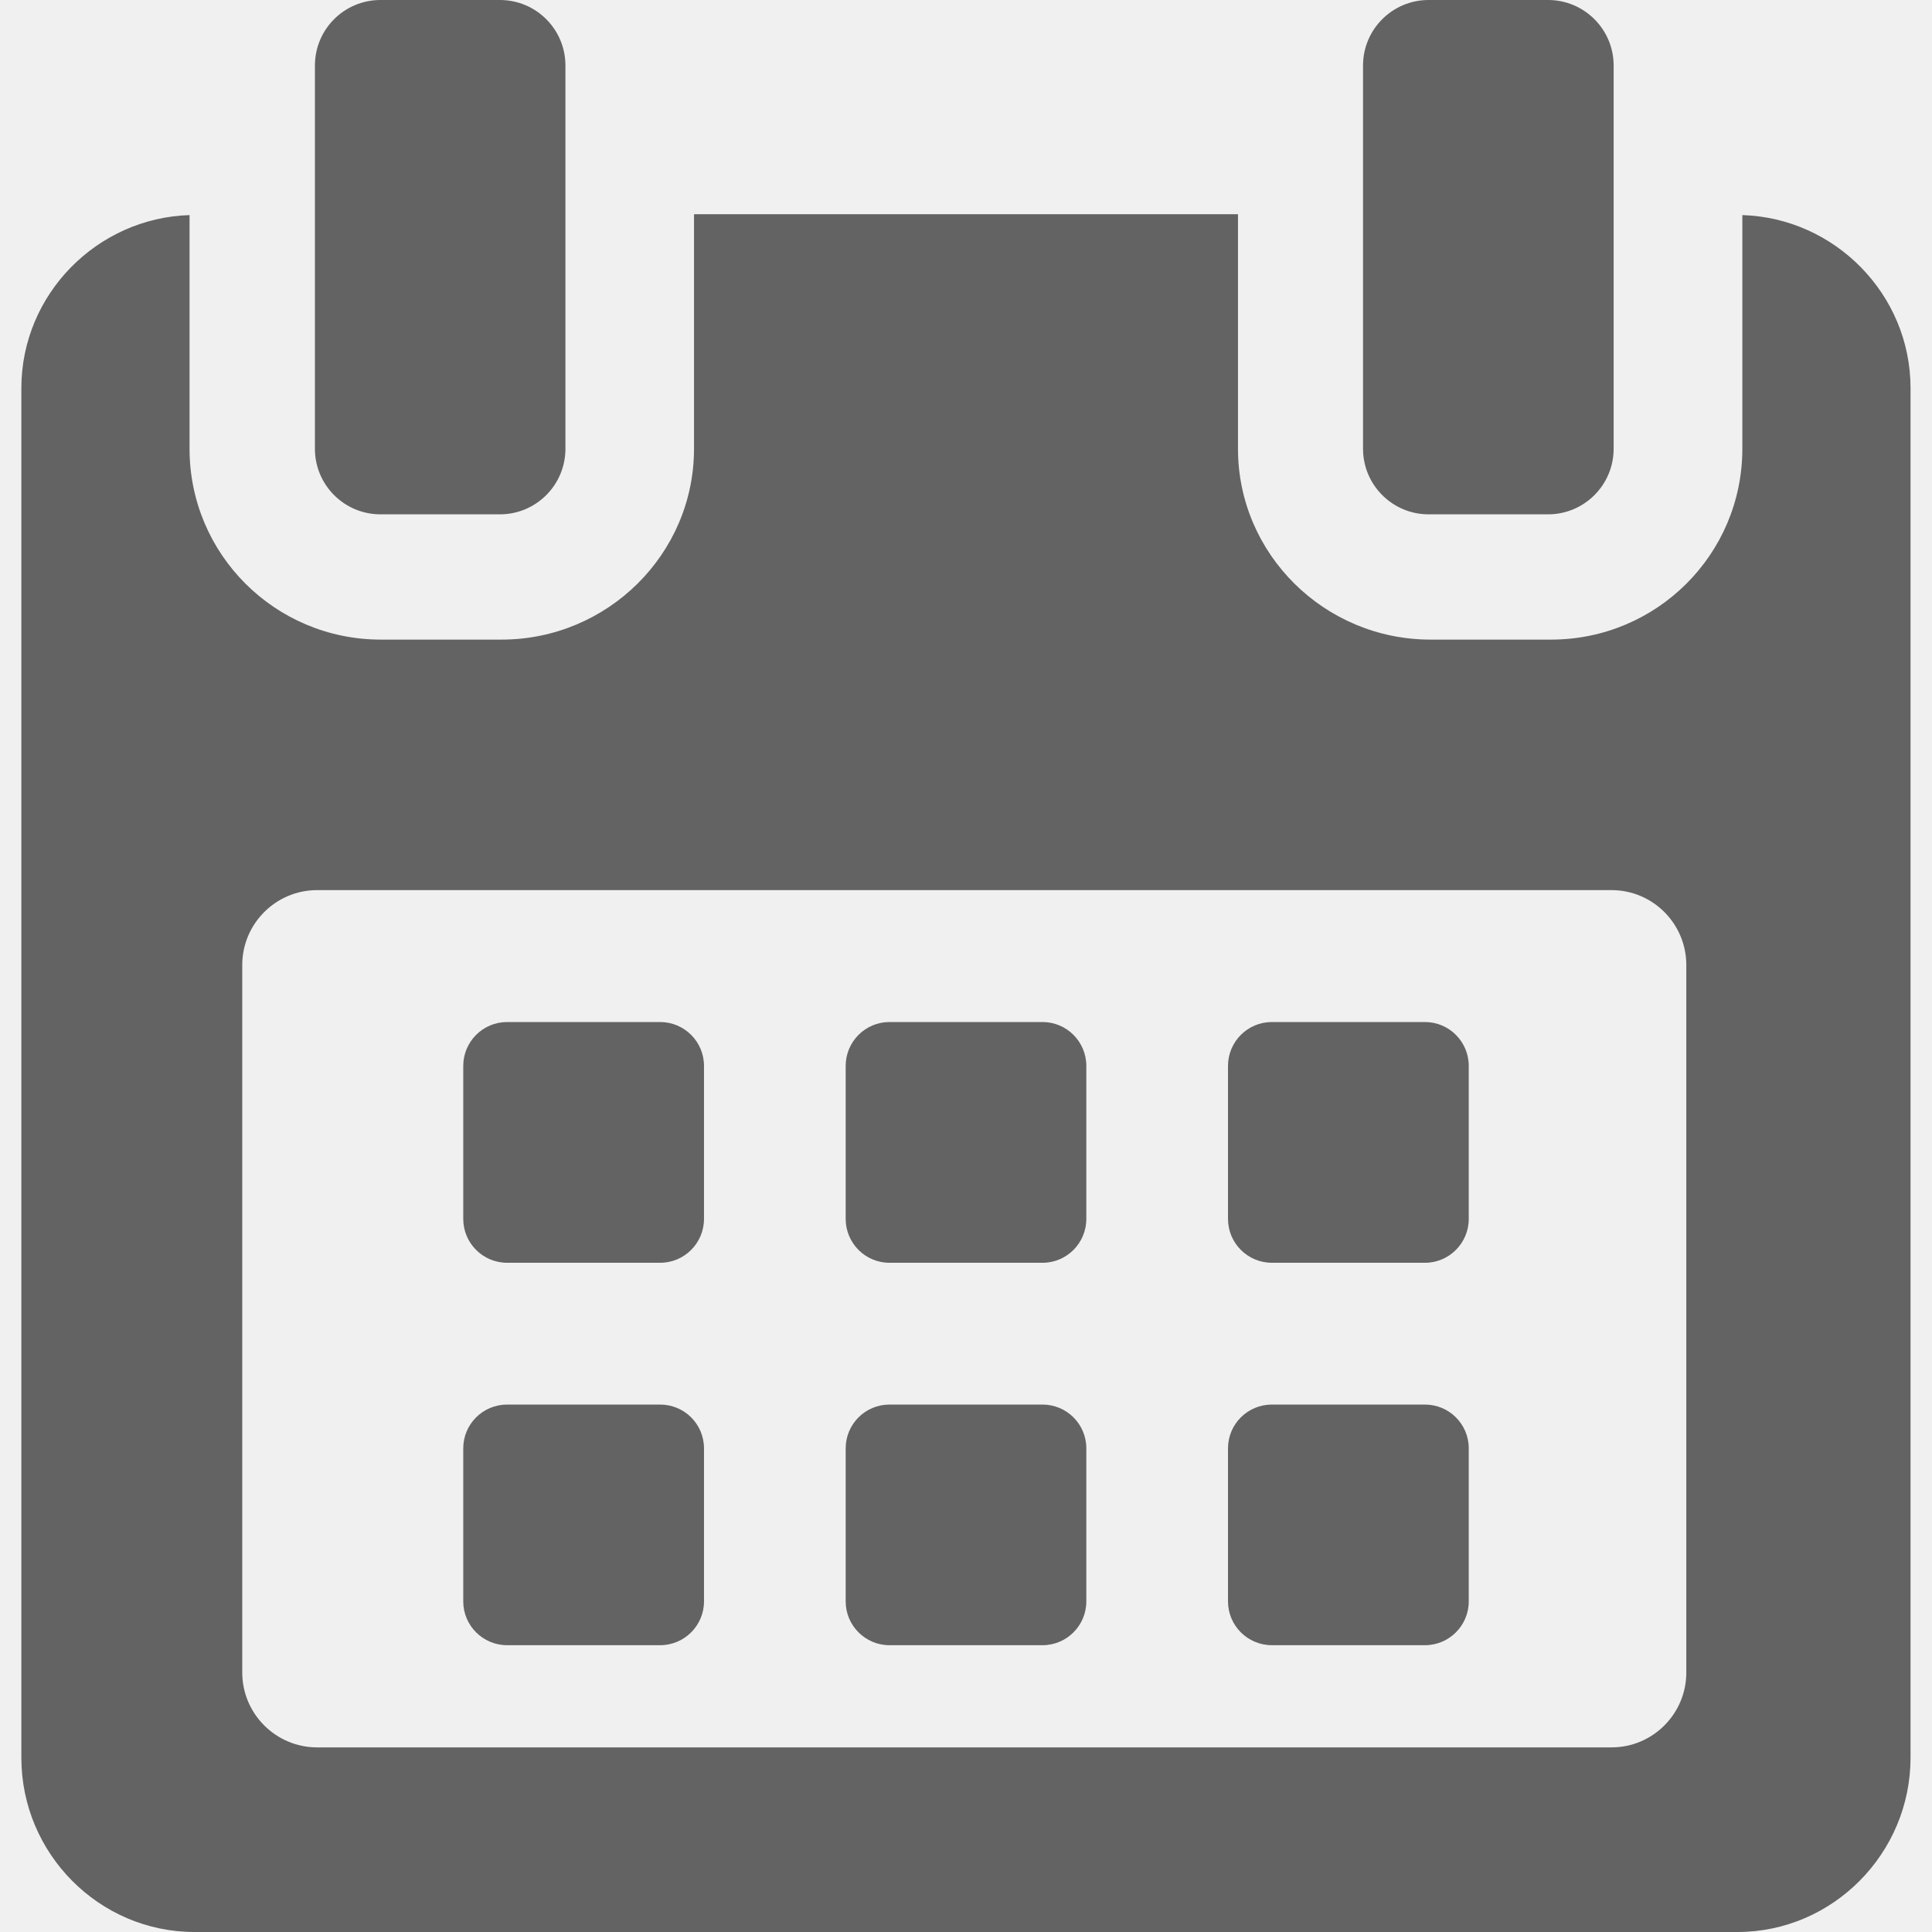
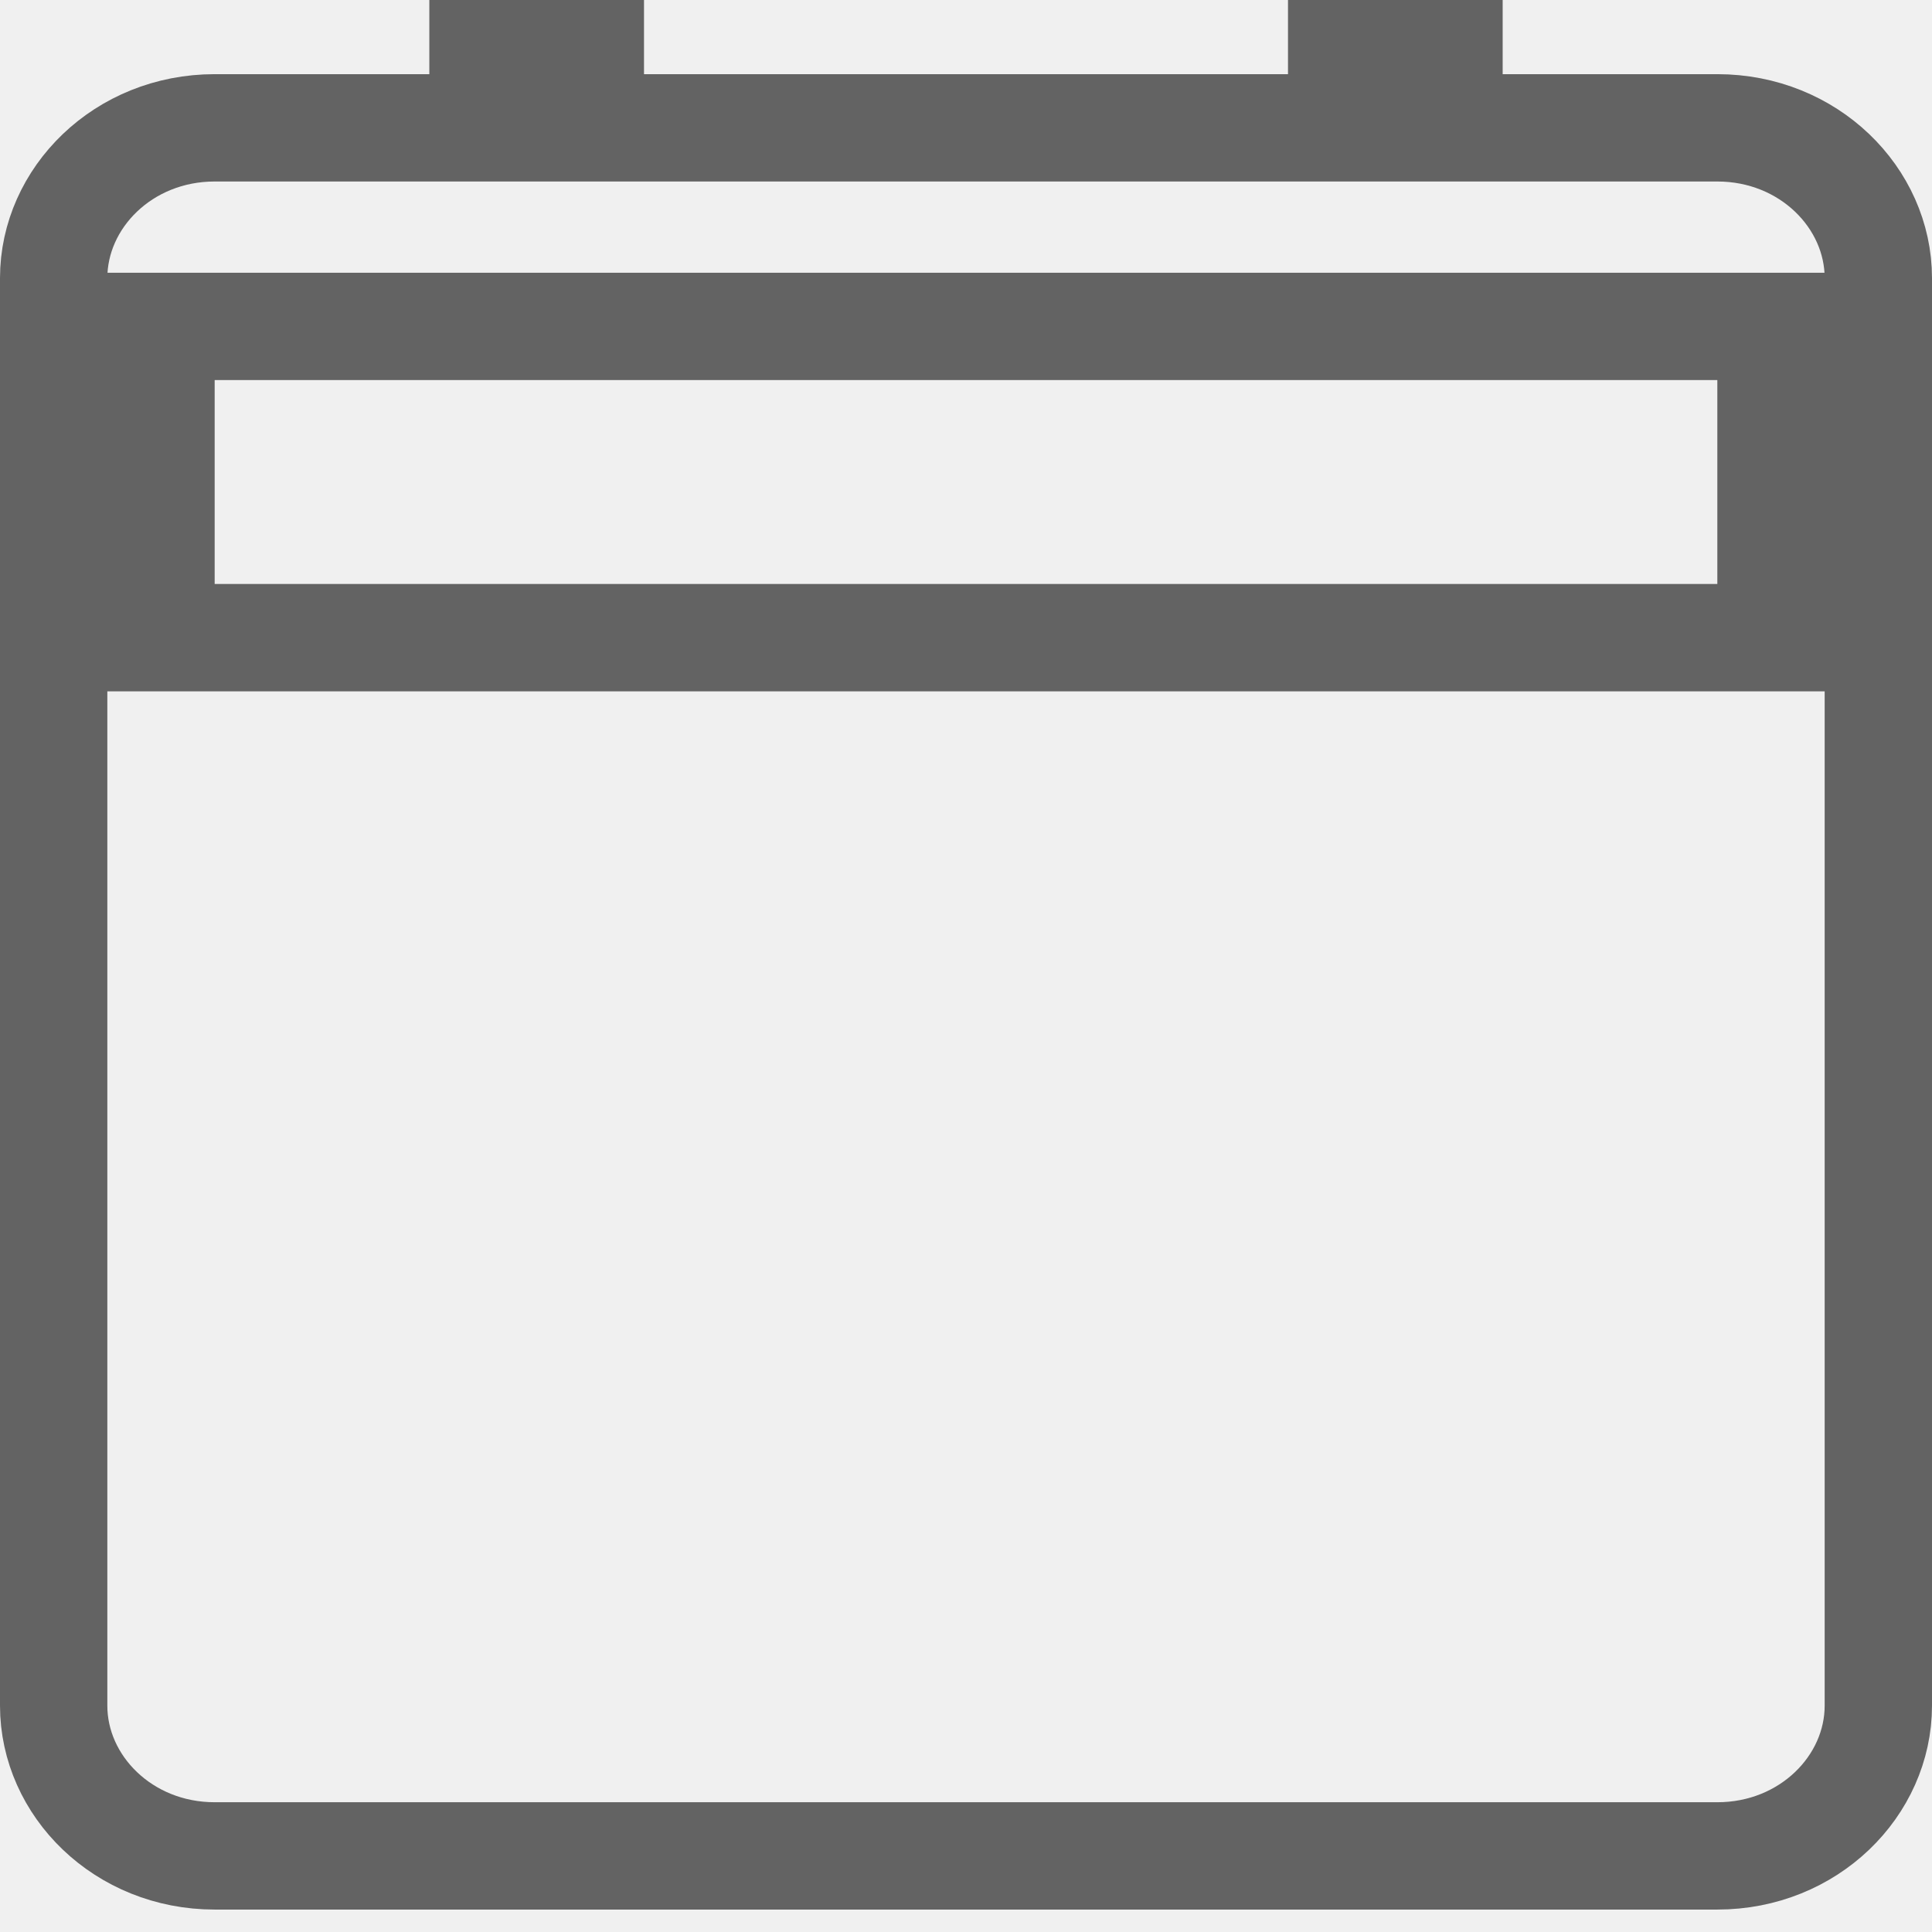
<svg xmlns="http://www.w3.org/2000/svg" width="18" height="18" viewBox="0 0 18 18" fill="none">
-   <path d="M6.559 9.931C6.559 9.705 6.376 9.522 6.15 9.522H4.725C4.499 9.522 4.316 9.705 4.316 9.931V11.356C4.316 11.582 4.499 11.765 4.725 11.765H6.15C6.376 11.765 6.559 11.582 6.559 11.356V9.931Z" fill="#636363" />
-   <path d="M10.121 9.931C10.121 9.705 9.938 9.522 9.713 9.522H8.287C8.062 9.522 7.879 9.705 7.879 9.931V11.356C7.879 11.582 8.062 11.765 8.287 11.765H9.713C9.938 11.765 10.121 11.582 10.121 11.356V9.931Z" fill="#636363" />
-   <path d="M13.684 9.931C13.684 9.705 13.501 9.522 13.276 9.522H11.85C11.624 9.522 11.441 9.705 11.441 9.931V11.356C11.441 11.582 11.624 11.765 11.85 11.765H13.276C13.501 11.765 13.684 11.582 13.684 11.356V9.931Z" fill="#636363" />
-   <path d="M6.559 13.494C6.559 13.268 6.376 13.086 6.15 13.086H4.725C4.499 13.086 4.316 13.268 4.316 13.494V14.92C4.316 15.145 4.499 15.328 4.725 15.328H6.15C6.376 15.328 6.559 15.145 6.559 14.92V13.494Z" fill="#636363" />
-   <path d="M10.121 13.494C10.121 13.268 9.938 13.086 9.713 13.086H8.287C8.062 13.086 7.879 13.268 7.879 13.494V14.92C7.879 15.145 8.062 15.328 8.287 15.328H9.713C9.938 15.328 10.121 15.145 10.121 14.92V13.494Z" fill="#636363" />
-   <path d="M13.684 13.494C13.684 13.268 13.501 13.086 13.276 13.086H11.85C11.624 13.086 11.441 13.268 11.441 13.494V14.92C11.441 15.145 11.624 15.328 11.85 15.328H13.276C13.501 15.328 13.684 15.145 13.684 14.92V13.494Z" fill="#636363" />
-   <path d="M16.233 2.004V4.181C16.233 5.165 15.435 5.959 14.451 5.959H13.327C12.343 5.959 11.534 5.165 11.534 4.181V1.996H6.466V4.181C6.466 5.165 5.657 5.959 4.673 5.959H3.548C2.564 5.959 1.766 5.165 1.766 4.181V2.004C0.906 2.03 0.199 2.741 0.199 3.616V16.377C0.199 17.268 0.922 18 1.813 18H16.187C17.077 18 17.8 17.266 17.8 16.377V3.616C17.8 2.741 17.093 2.03 16.233 2.004ZM15.711 15.582C15.711 15.967 15.399 16.28 15.014 16.28H2.955C2.57 16.28 2.257 15.967 2.257 15.582V8.991C2.257 8.606 2.57 8.293 2.955 8.293H15.014C15.399 8.293 15.711 8.606 15.711 8.991L15.711 15.582Z" fill="#636363" />
-   <path d="M3.545 4.792H4.657C4.995 4.792 5.268 4.518 5.268 4.181V0.611C5.268 0.273 4.995 0 4.657 0H3.545C3.207 0 2.934 0.273 2.934 0.611V4.181C2.934 4.518 3.207 4.792 3.545 4.792Z" fill="#636363" />
-   <path d="M13.31 4.792H14.423C14.76 4.792 15.034 4.518 15.034 4.181V0.611C15.034 0.273 14.76 0 14.423 0H13.31C12.973 0 12.699 0.273 12.699 0.611V4.181C12.699 4.518 12.973 4.792 13.31 4.792Z" fill="#636363" />
+   <g clip-path="url(#clip0)">
+     <path d="M13.5 0.691V1.191H14H16C16.851 1.191 17.5 1.843 17.5 2.591V15.891C17.5 16.639 16.851 17.291 16 17.291H2C1.149 17.291 0.5 16.639 0.5 15.891V2.591C0.5 1.843 1.149 1.191 2 1.191H4H4.5V0.691V-0.709H5.5V0.691V1.191H6H12H12.5V0.691V-0.709H13.5V0.691ZM2 3.041H1.5V3.541V5.441V5.941H2H16H16.5V5.441V3.541V3.041H16H2Z" stroke="#636363" />
+   </g>
+   <defs>
+     <clipPath id="clip0">
+       <rect width="18" height="18" fill="white" />
+     </clipPath>
+   </defs>
</svg>
